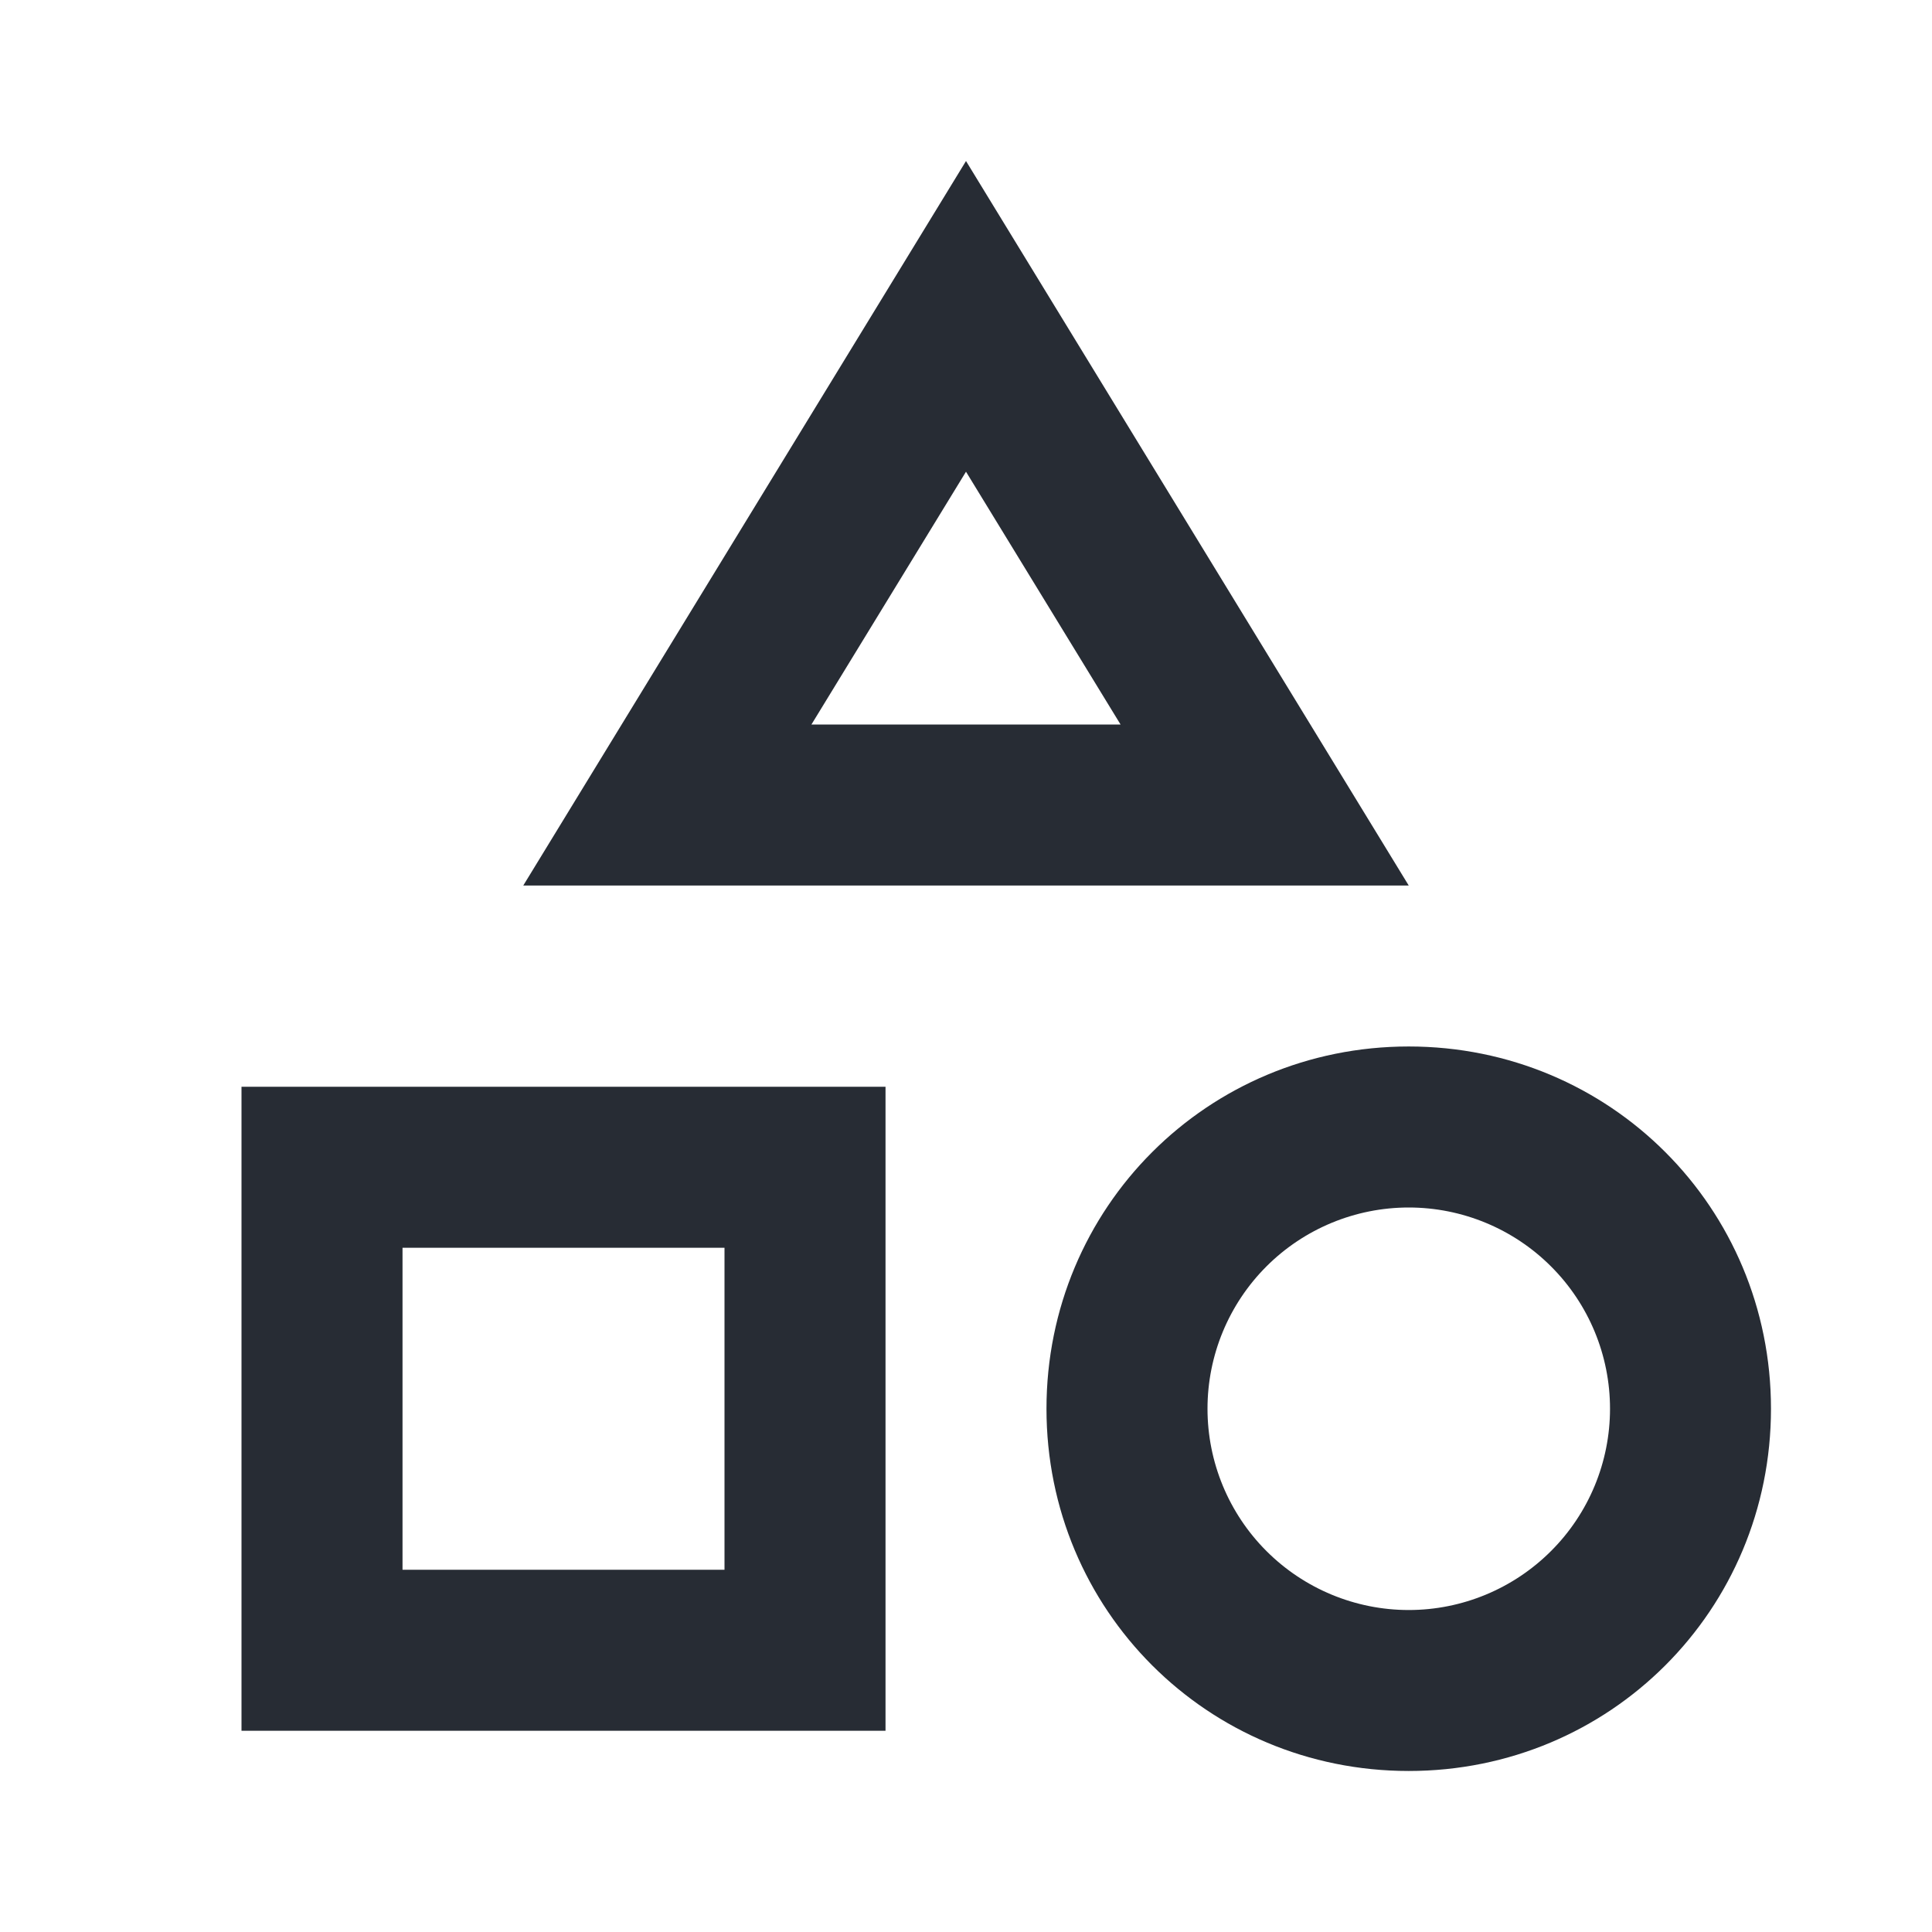
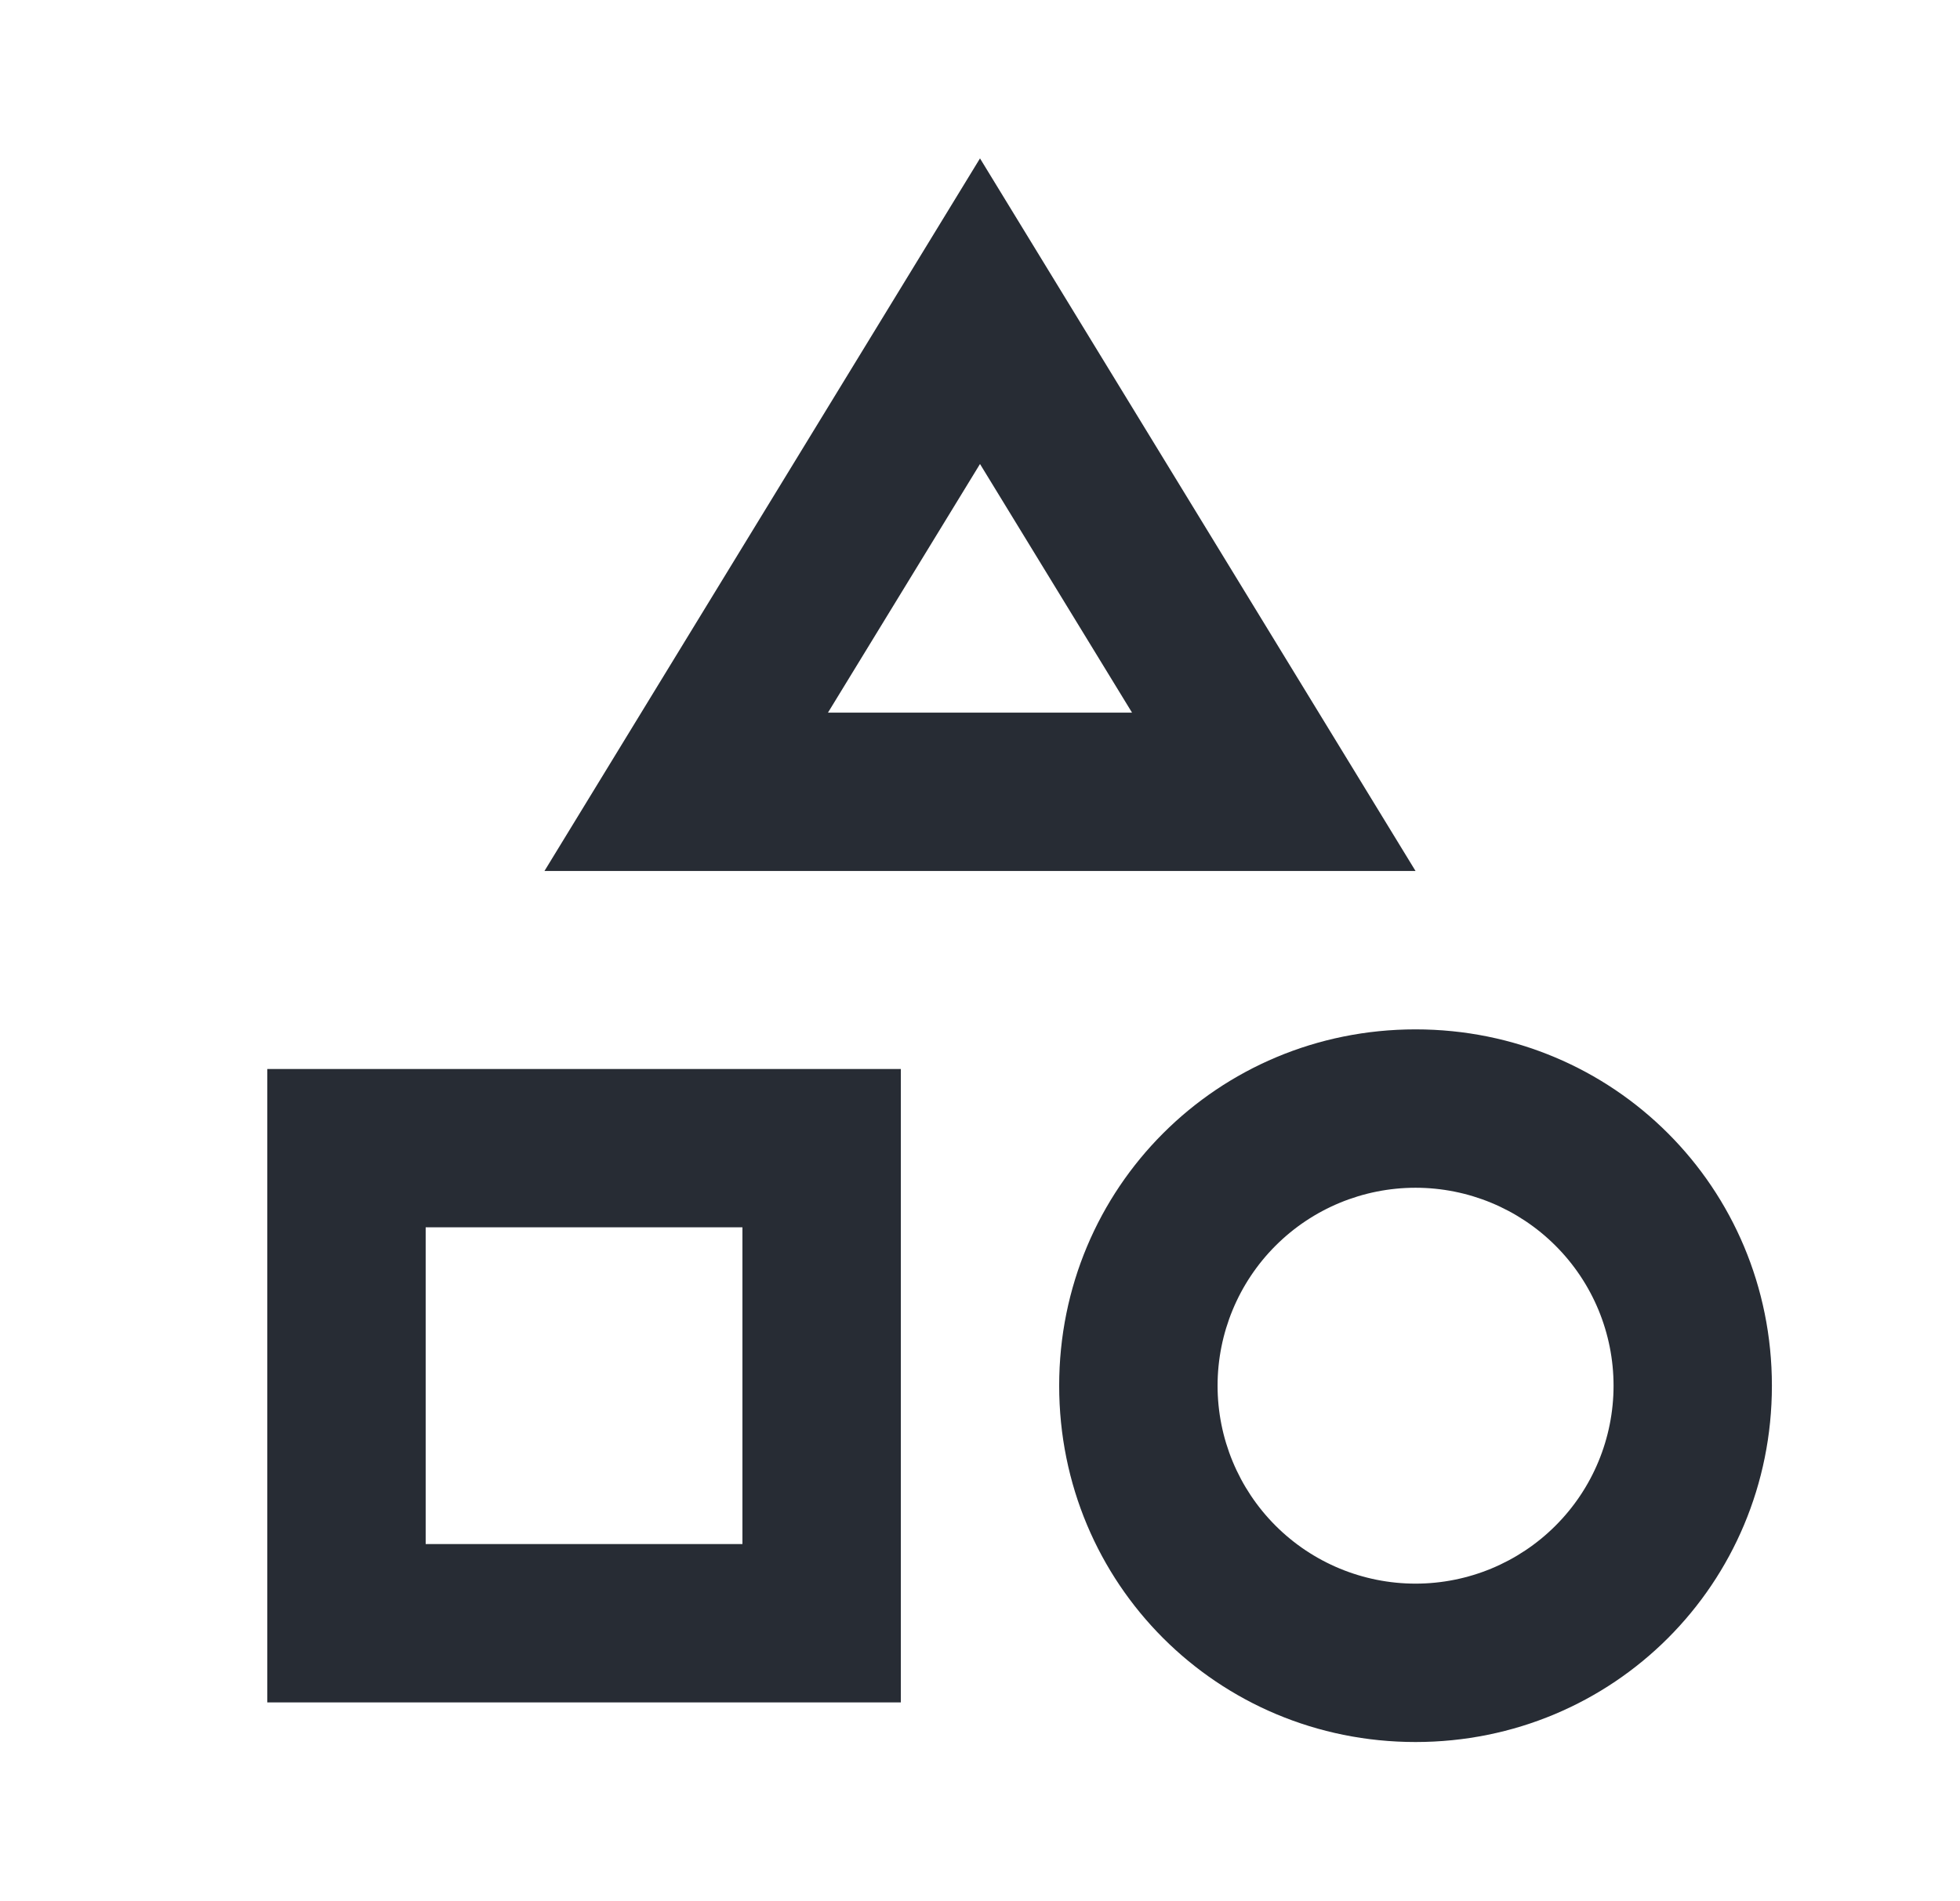
- <svg xmlns="http://www.w3.org/2000/svg" width="32" height="32" viewBox="0 0 32 32" fill="none">
-   <path d="M14.667 18V28.667H4V18H14.667ZM12 20.667H6.667V26H12V20.667ZM16 2.667L23.333 14.667H8.667L16 2.667ZM16 7.813L13.44 12H18.56L16 7.813M23.333 17.333C26.667 17.333 29.333 20 29.333 23.333C29.333 26.667 26.667 29.333 23.333 29.333C20 29.333 17.333 26.667 17.333 23.333C17.333 20 20 17.333 23.333 17.333ZM23.333 20C22.449 20 21.601 20.351 20.976 20.976C20.351 21.601 20 22.449 20 23.333C20 24.217 20.351 25.065 20.976 25.69C21.601 26.315 22.449 26.667 23.333 26.667C24.217 26.667 25.065 26.315 25.69 25.69C26.316 25.065 26.667 24.217 26.667 23.333C26.667 22.449 26.316 21.601 25.69 20.976C25.065 20.351 24.217 20 23.333 20Z" fill="#272C34" />
+ <svg xmlns="http://www.w3.org/2000/svg" width="33" height="32" viewBox="0 0 33 32" fill="none">
+   <path d="M15.167 18V28.666H4.5V18H15.167ZM12.5 20.666H7.167V26H12.5V20.666ZM16.5 2.667L23.833 14.666H9.167L16.5 2.667ZM16.5 7.813L13.94 12H19.06L16.5 7.813M23.833 17.333C27.167 17.333 29.833 20 29.833 23.333C29.833 26.666 27.167 29.333 23.833 29.333C20.5 29.333 17.833 26.666 17.833 23.333C17.833 20 20.5 17.333 23.833 17.333ZM23.833 20C22.949 20 22.101 20.351 21.476 20.976C20.851 21.601 20.5 22.449 20.5 23.333C20.5 24.217 20.851 25.065 21.476 25.69C22.101 26.315 22.949 26.666 23.833 26.666C24.717 26.666 25.565 26.315 26.19 25.69C26.816 25.065 27.167 24.217 27.167 23.333C27.167 22.449 26.816 21.601 26.19 20.976C25.565 20.351 24.717 20 23.833 20Z" fill="#272C34" />
</svg>
